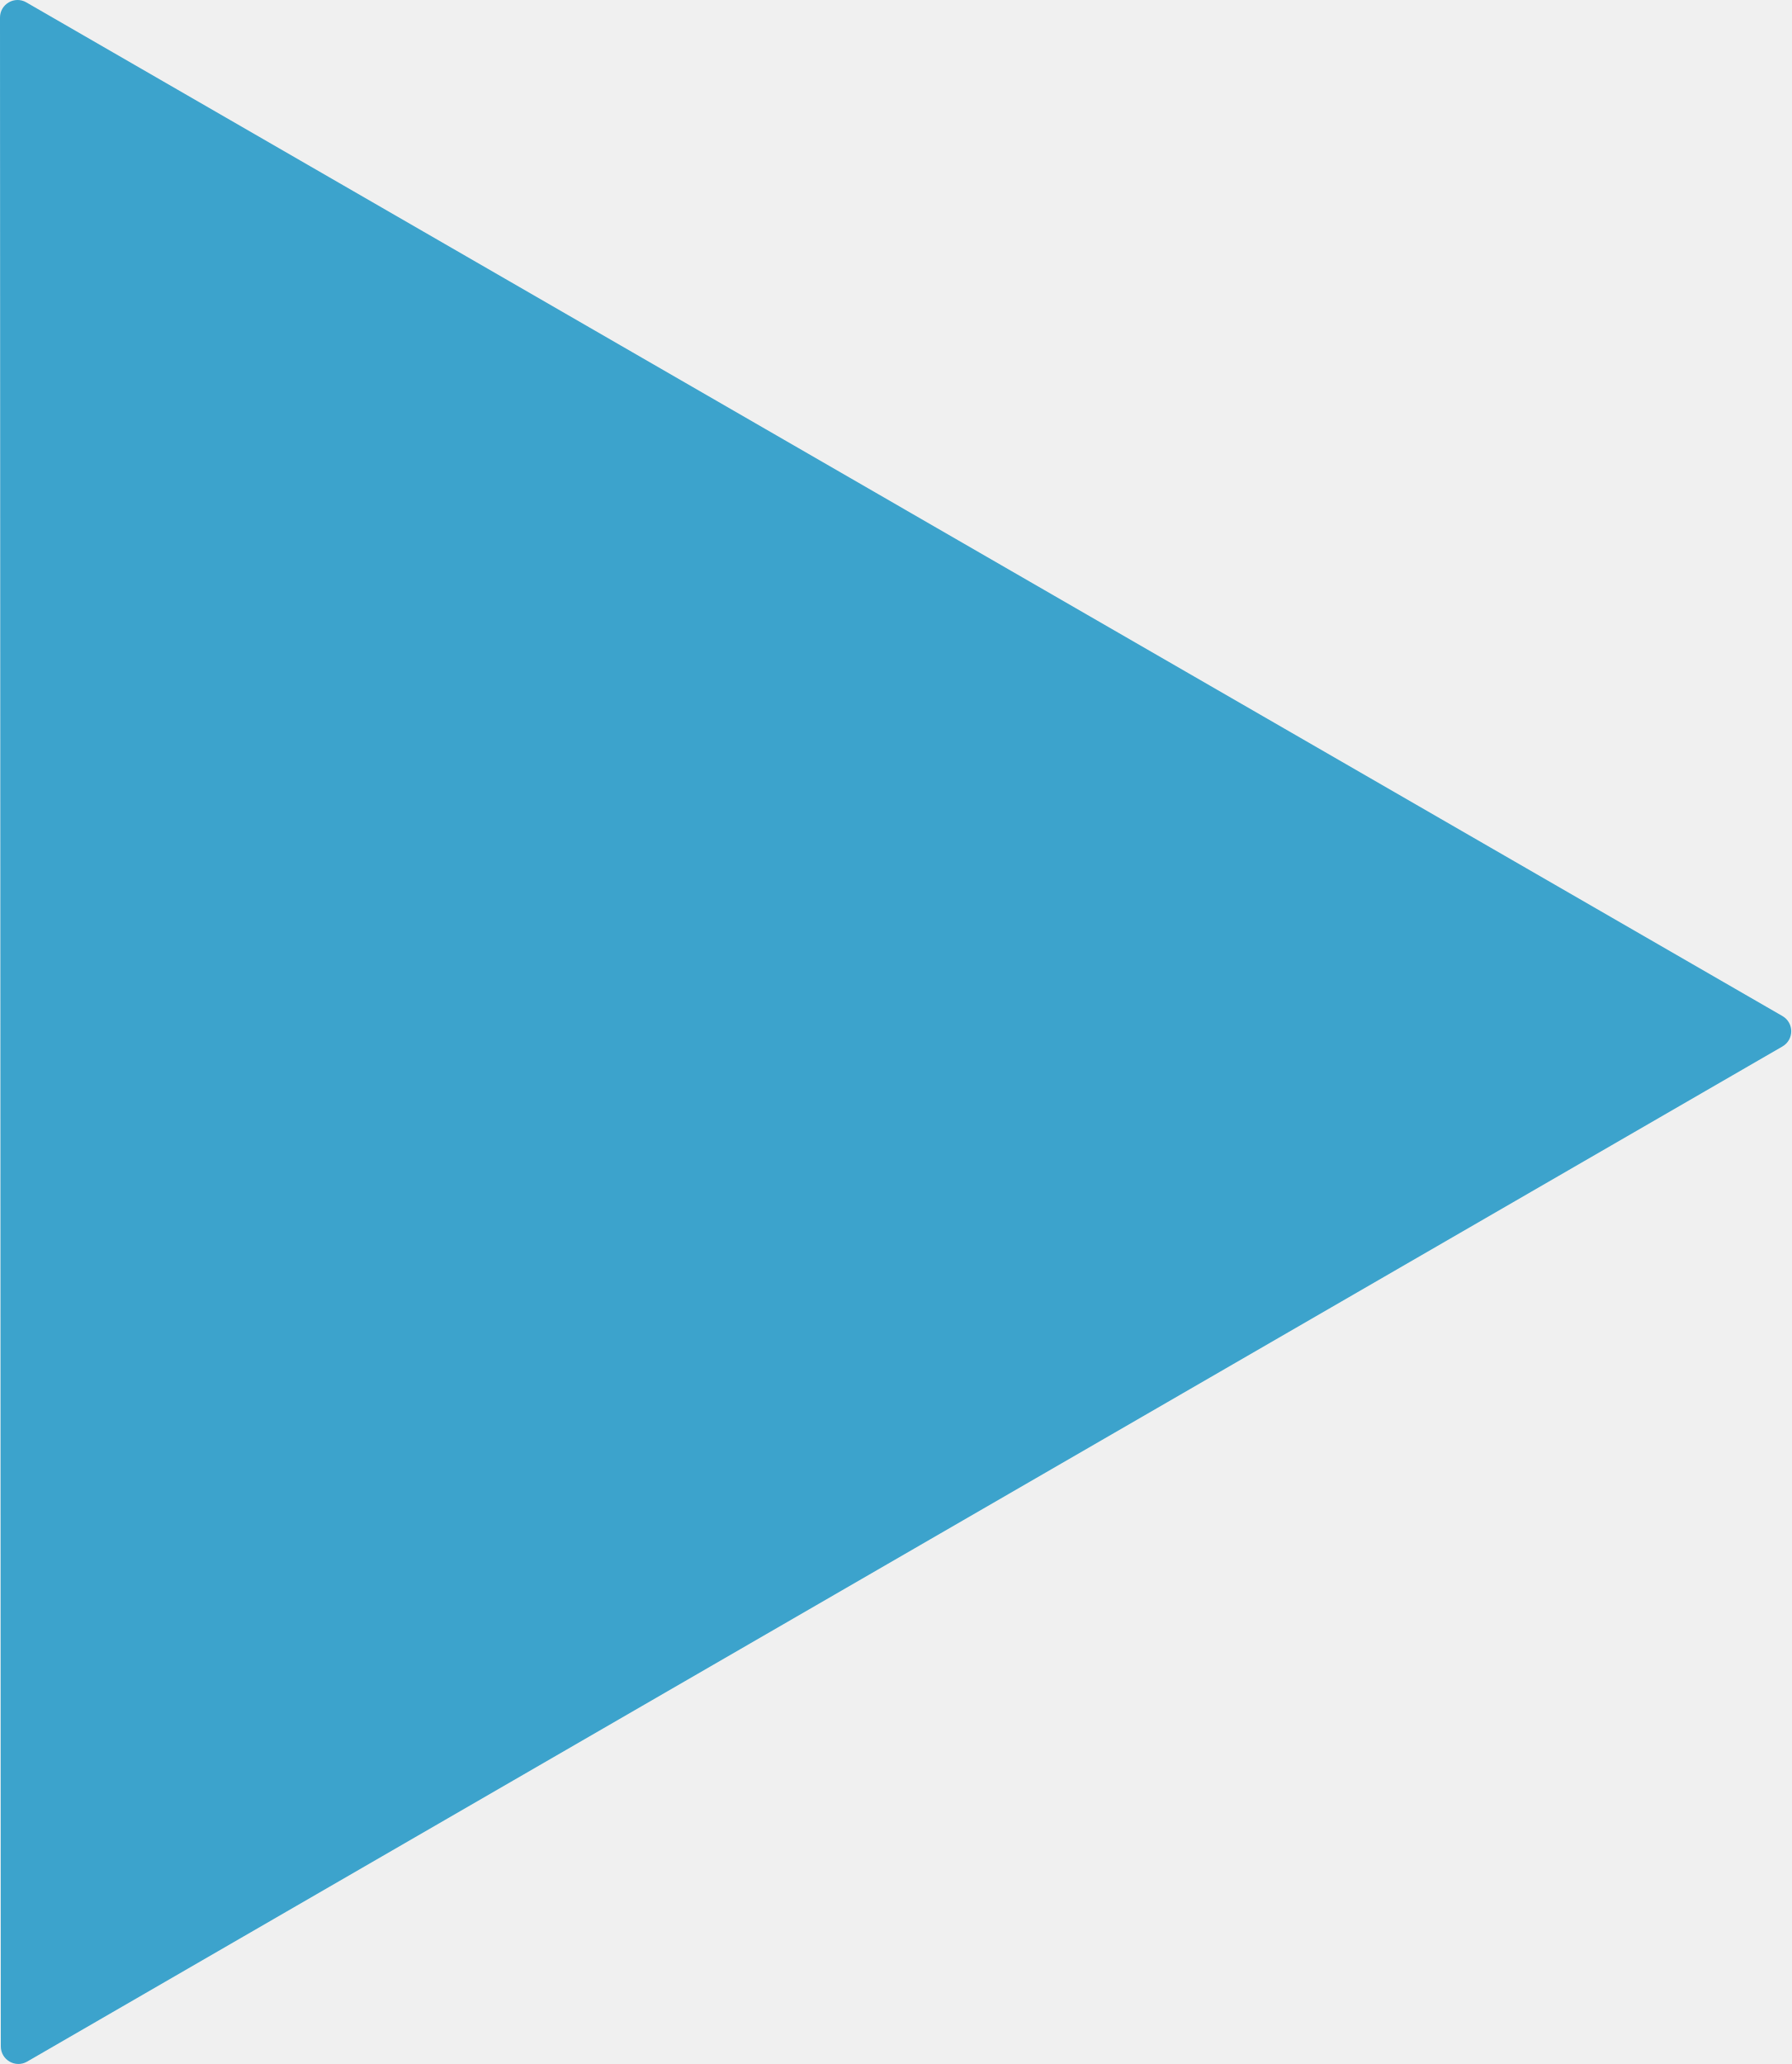
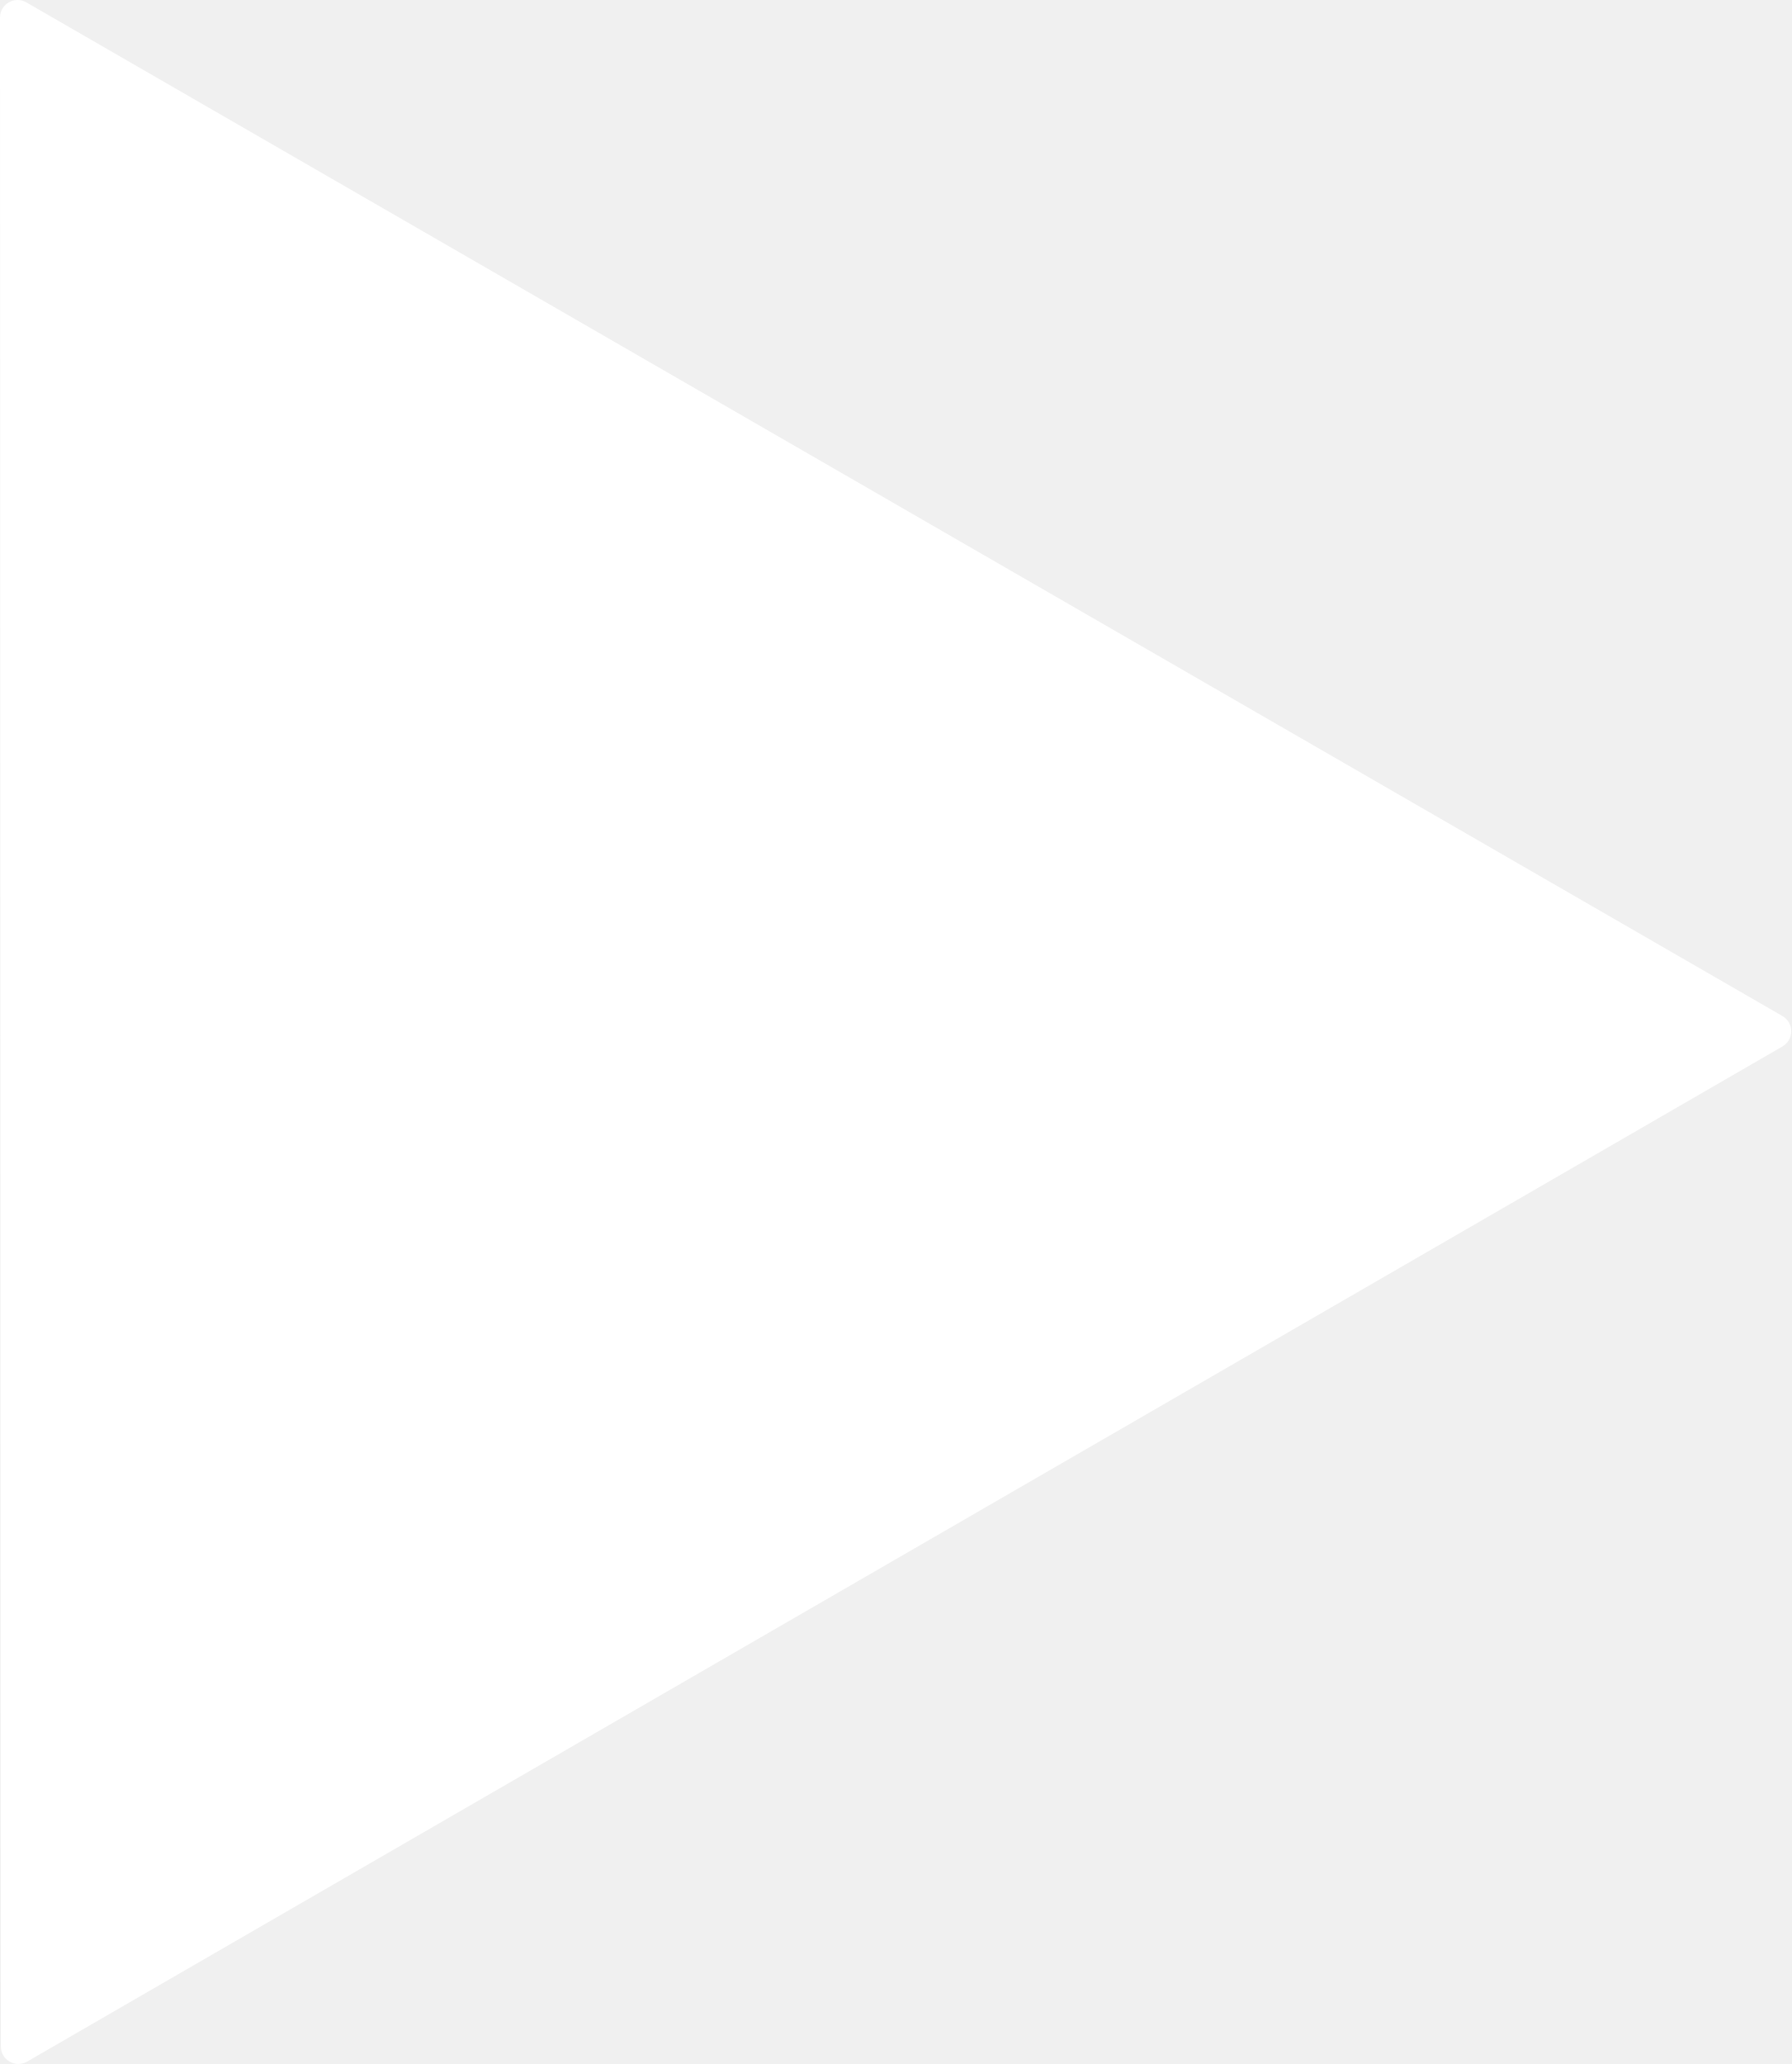
<svg xmlns="http://www.w3.org/2000/svg" id="uuid-02504a9b-ddd3-4171-bd0b-864a1c5a3f1c" width="434.03" height="500" viewBox="0 0 434.03 500">
  <defs>
-     <style>.uuid-64f3c2fc-c015-4fa0-a87a-0858b7f287f3{fill:#3CA3CC;}</style>
+     <style>.uuid-64f3c2fc-c015-4fa0-a87a-0858b7f287f3{fill:#FFFFFF;}</style>
  </defs>
  <path class="uuid-64f3c2fc-c015-4fa0-a87a-0858b7f287f3" d="m219.13,123.36L6.37.57C3.54-1.06,0,.99,0,4.26l.1,245.74.1,245.74c0,3.27,3.54,5.31,6.37,3.68l212.66-122.96,212.66-122.96c2.83-1.64,2.83-5.72,0-7.36l-212.77-122.78Z" />
</svg>
